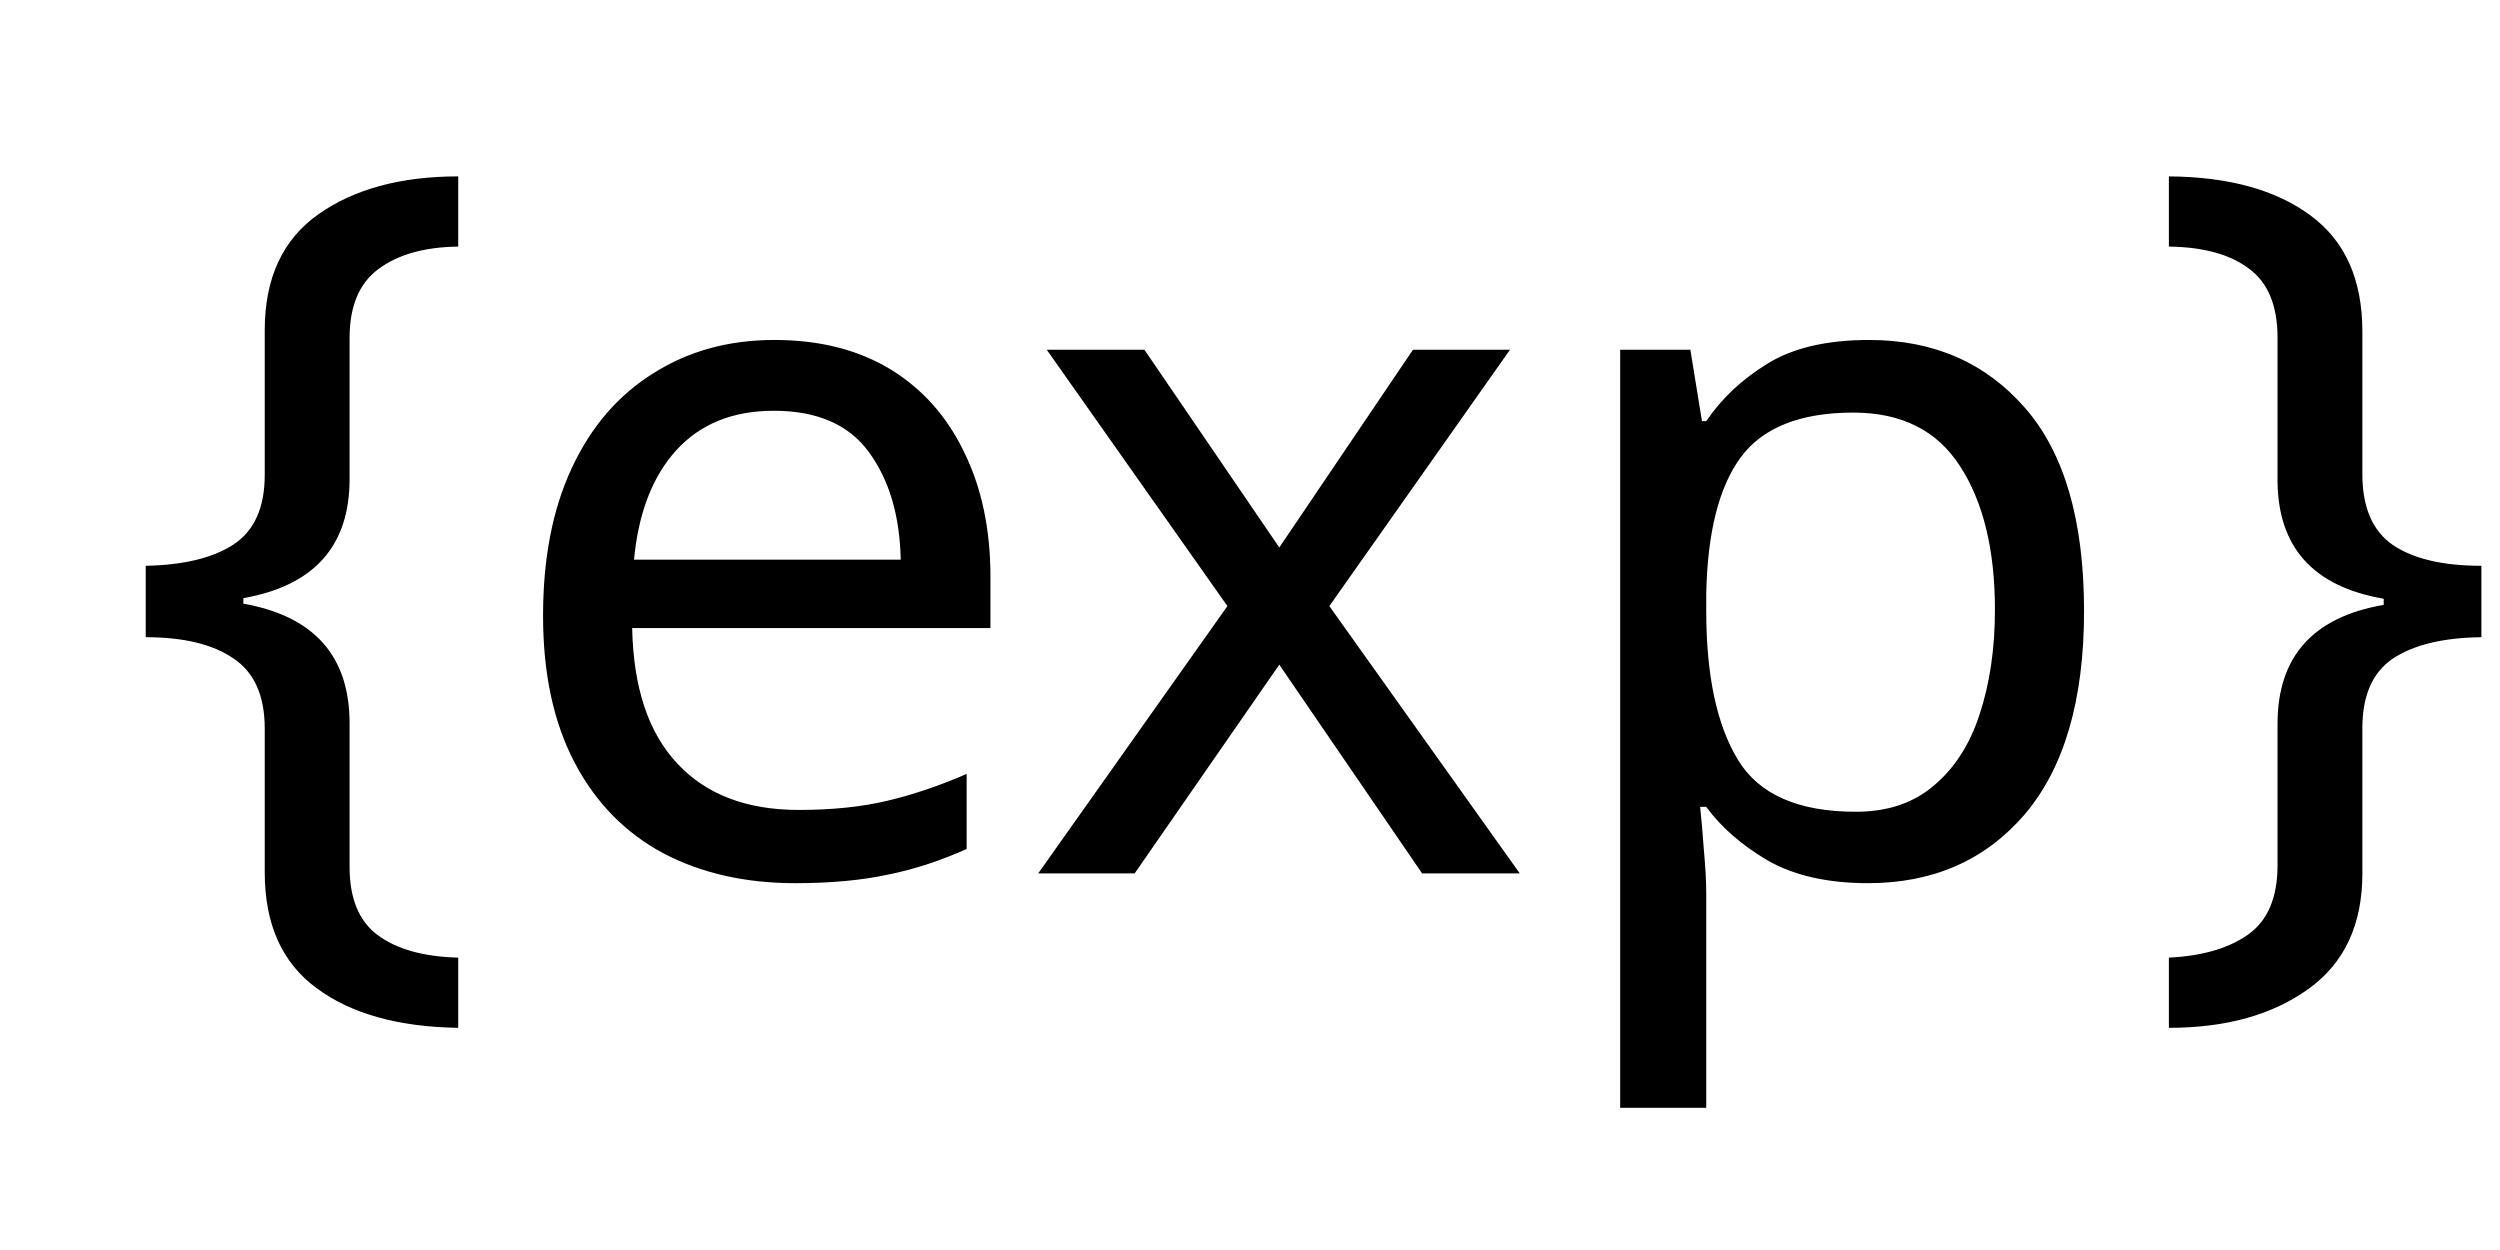
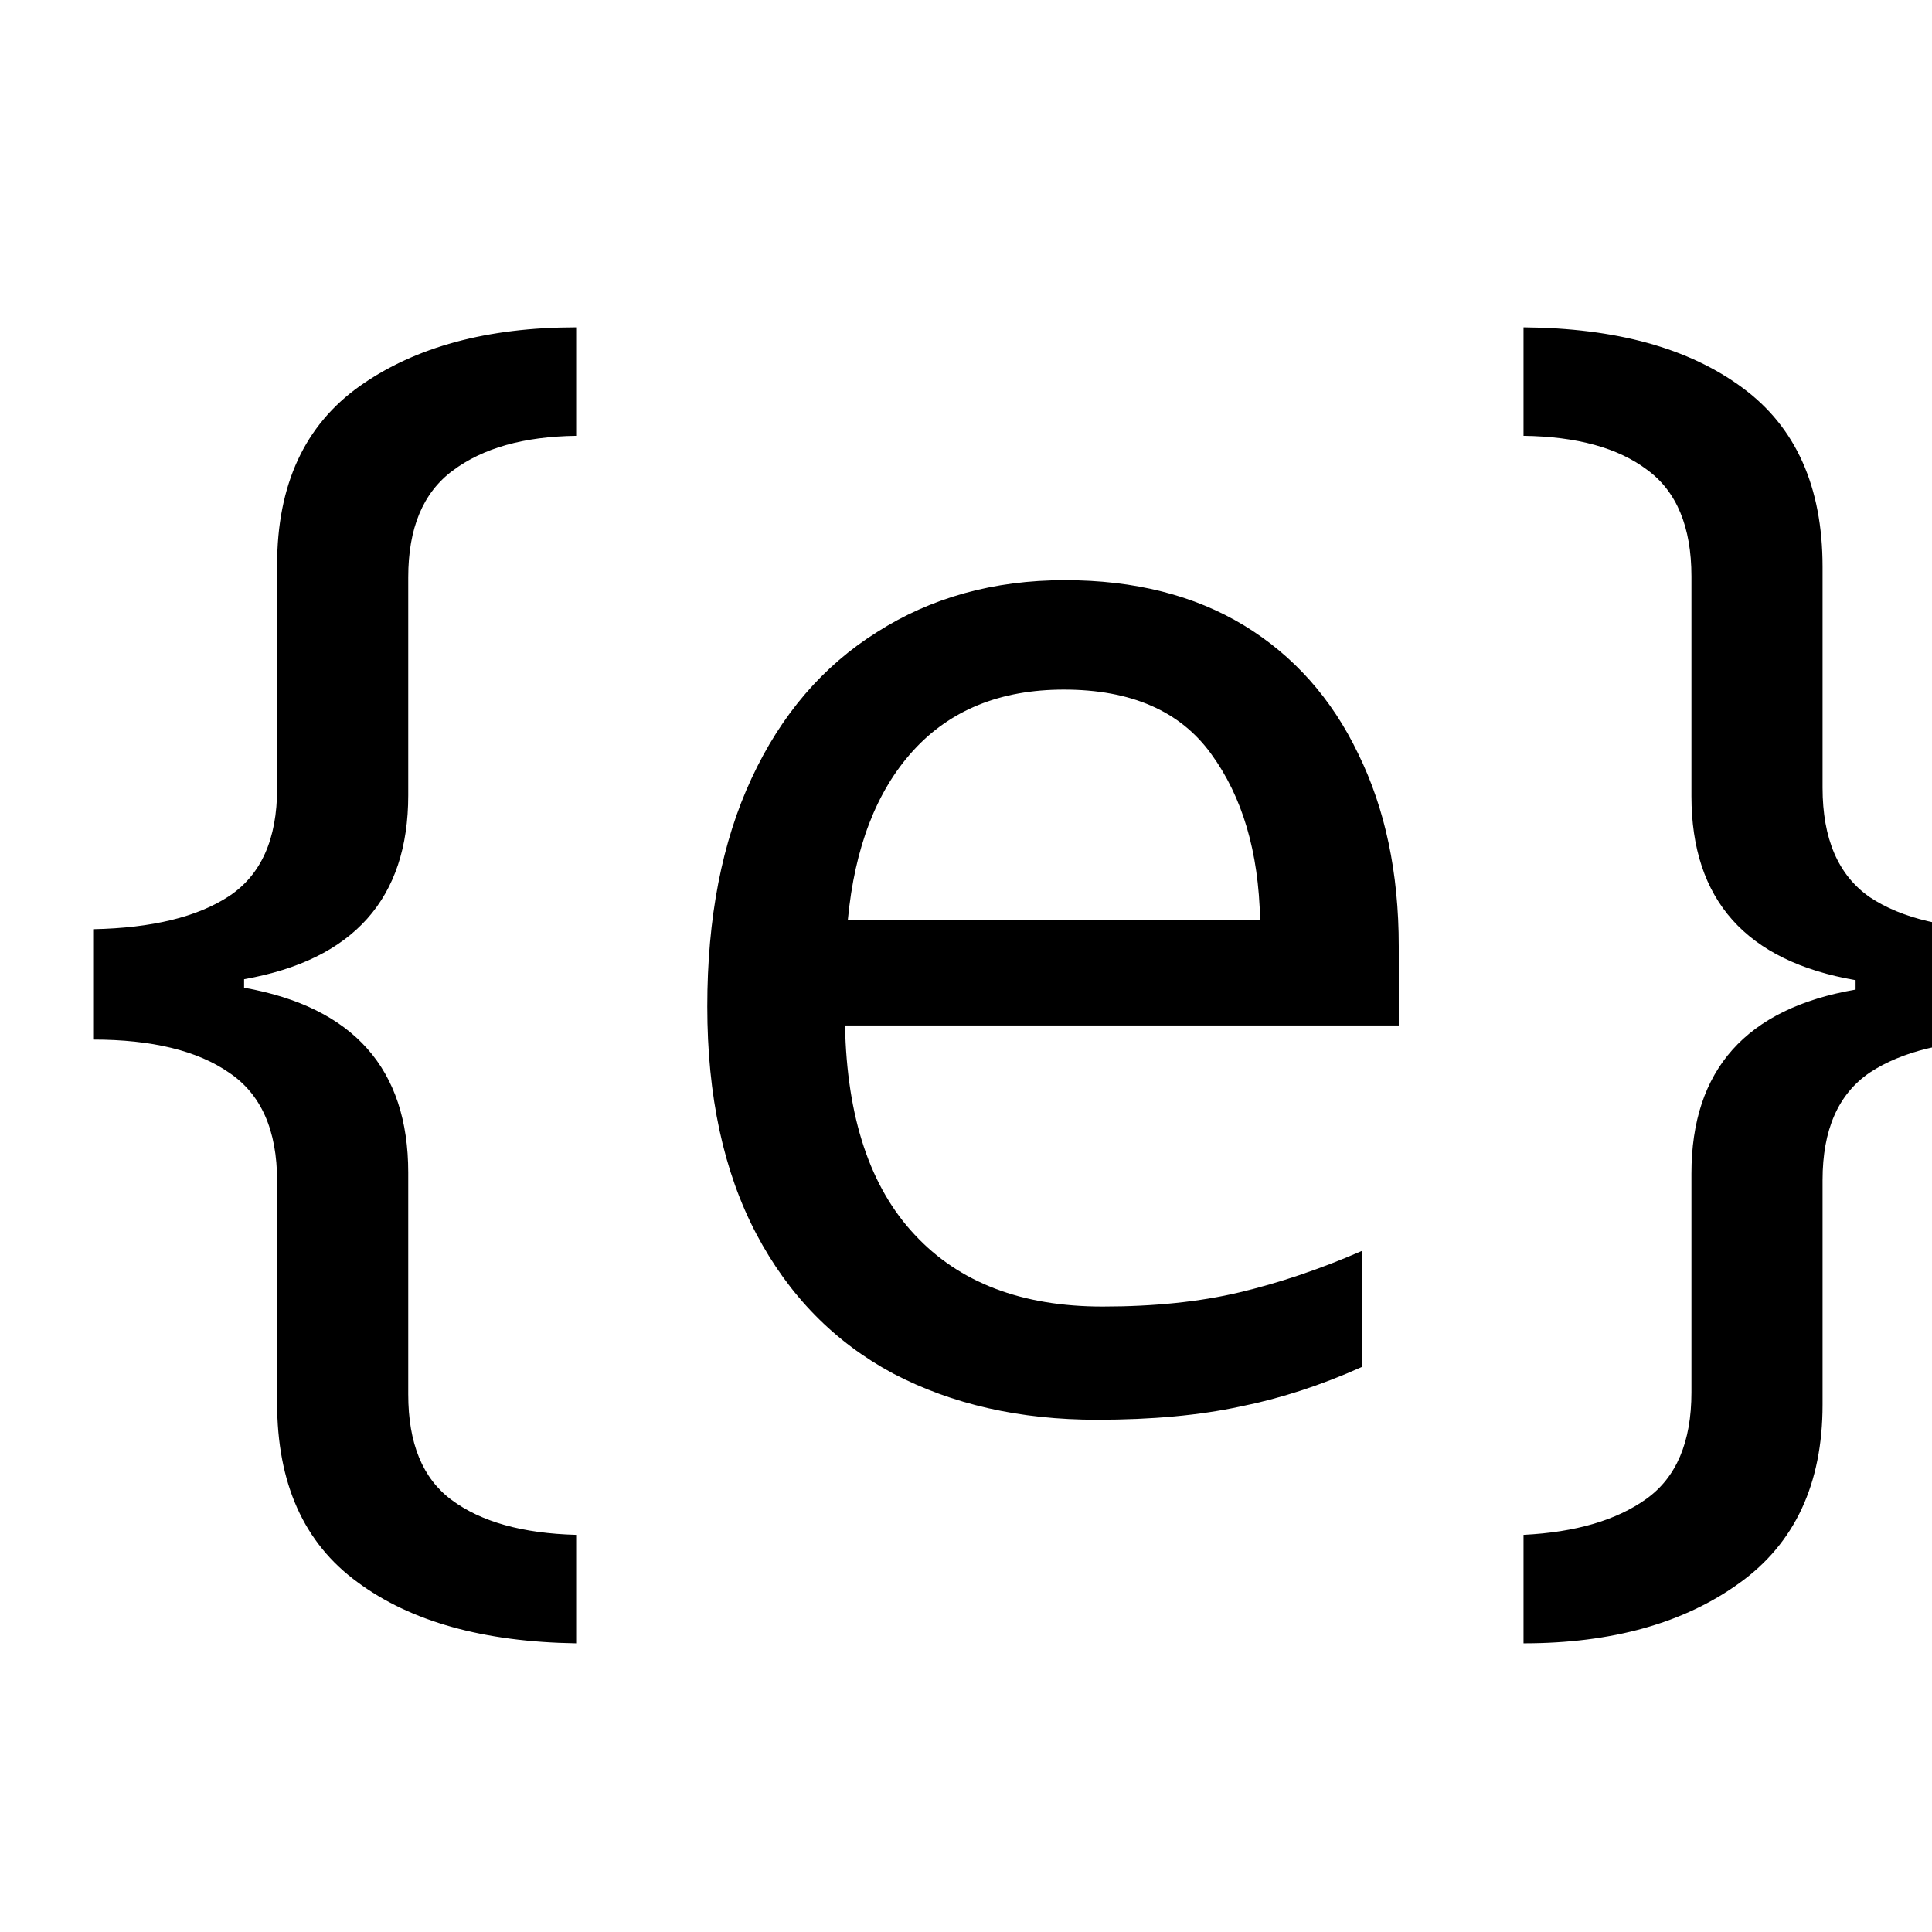
- <svg xmlns="http://www.w3.org/2000/svg" width="64" height="32" id="svg2" version="1.1">
+ <svg xmlns="http://www.w3.org/2000/svg" width="32" height="32" id="svg2" version="1.1">
  <defs id="defs4" />
-   <text xml:space="preserve" style="font-style:normal;font-variant:normal;font-weight:normal;font-stretch:normal;font-size:25px;line-height:125%;font-family:sans-serif;-inkscape-font-specification:sans-serif;letter-spacing:0px;word-spacing:0px;fill:#000000;fill-opacity:1;stroke:none;stroke-width:1px;stroke-linecap:butt;stroke-linejoin:miter;stroke-opacity:1" x="3.027" y="22.36" id="text4177">
-     <tspan id="tspan4179" x="3.027" y="22.36">{exp}</tspan>
+   <text xml:space="preserve" style="font-style:normal;font-variant:normal;font-weight:normal;font-stretch:normal;font-size:25px;line-height:125%;font-family:sans-serif;-inkscape-font-specification:sans-serif;letter-spacing:0px;word-spacing:0px;fill:#000000;fill-opacity:1;stroke:none;stroke-width:1px;stroke-linecap:butt;stroke-linejoin:miter;stroke-opacity:1" x="0.84" y="23.267" id="text4177">
+     <tspan id="tspan4179" x="0.84" y="23.267">{e}</tspan>
  </text>
</svg>
